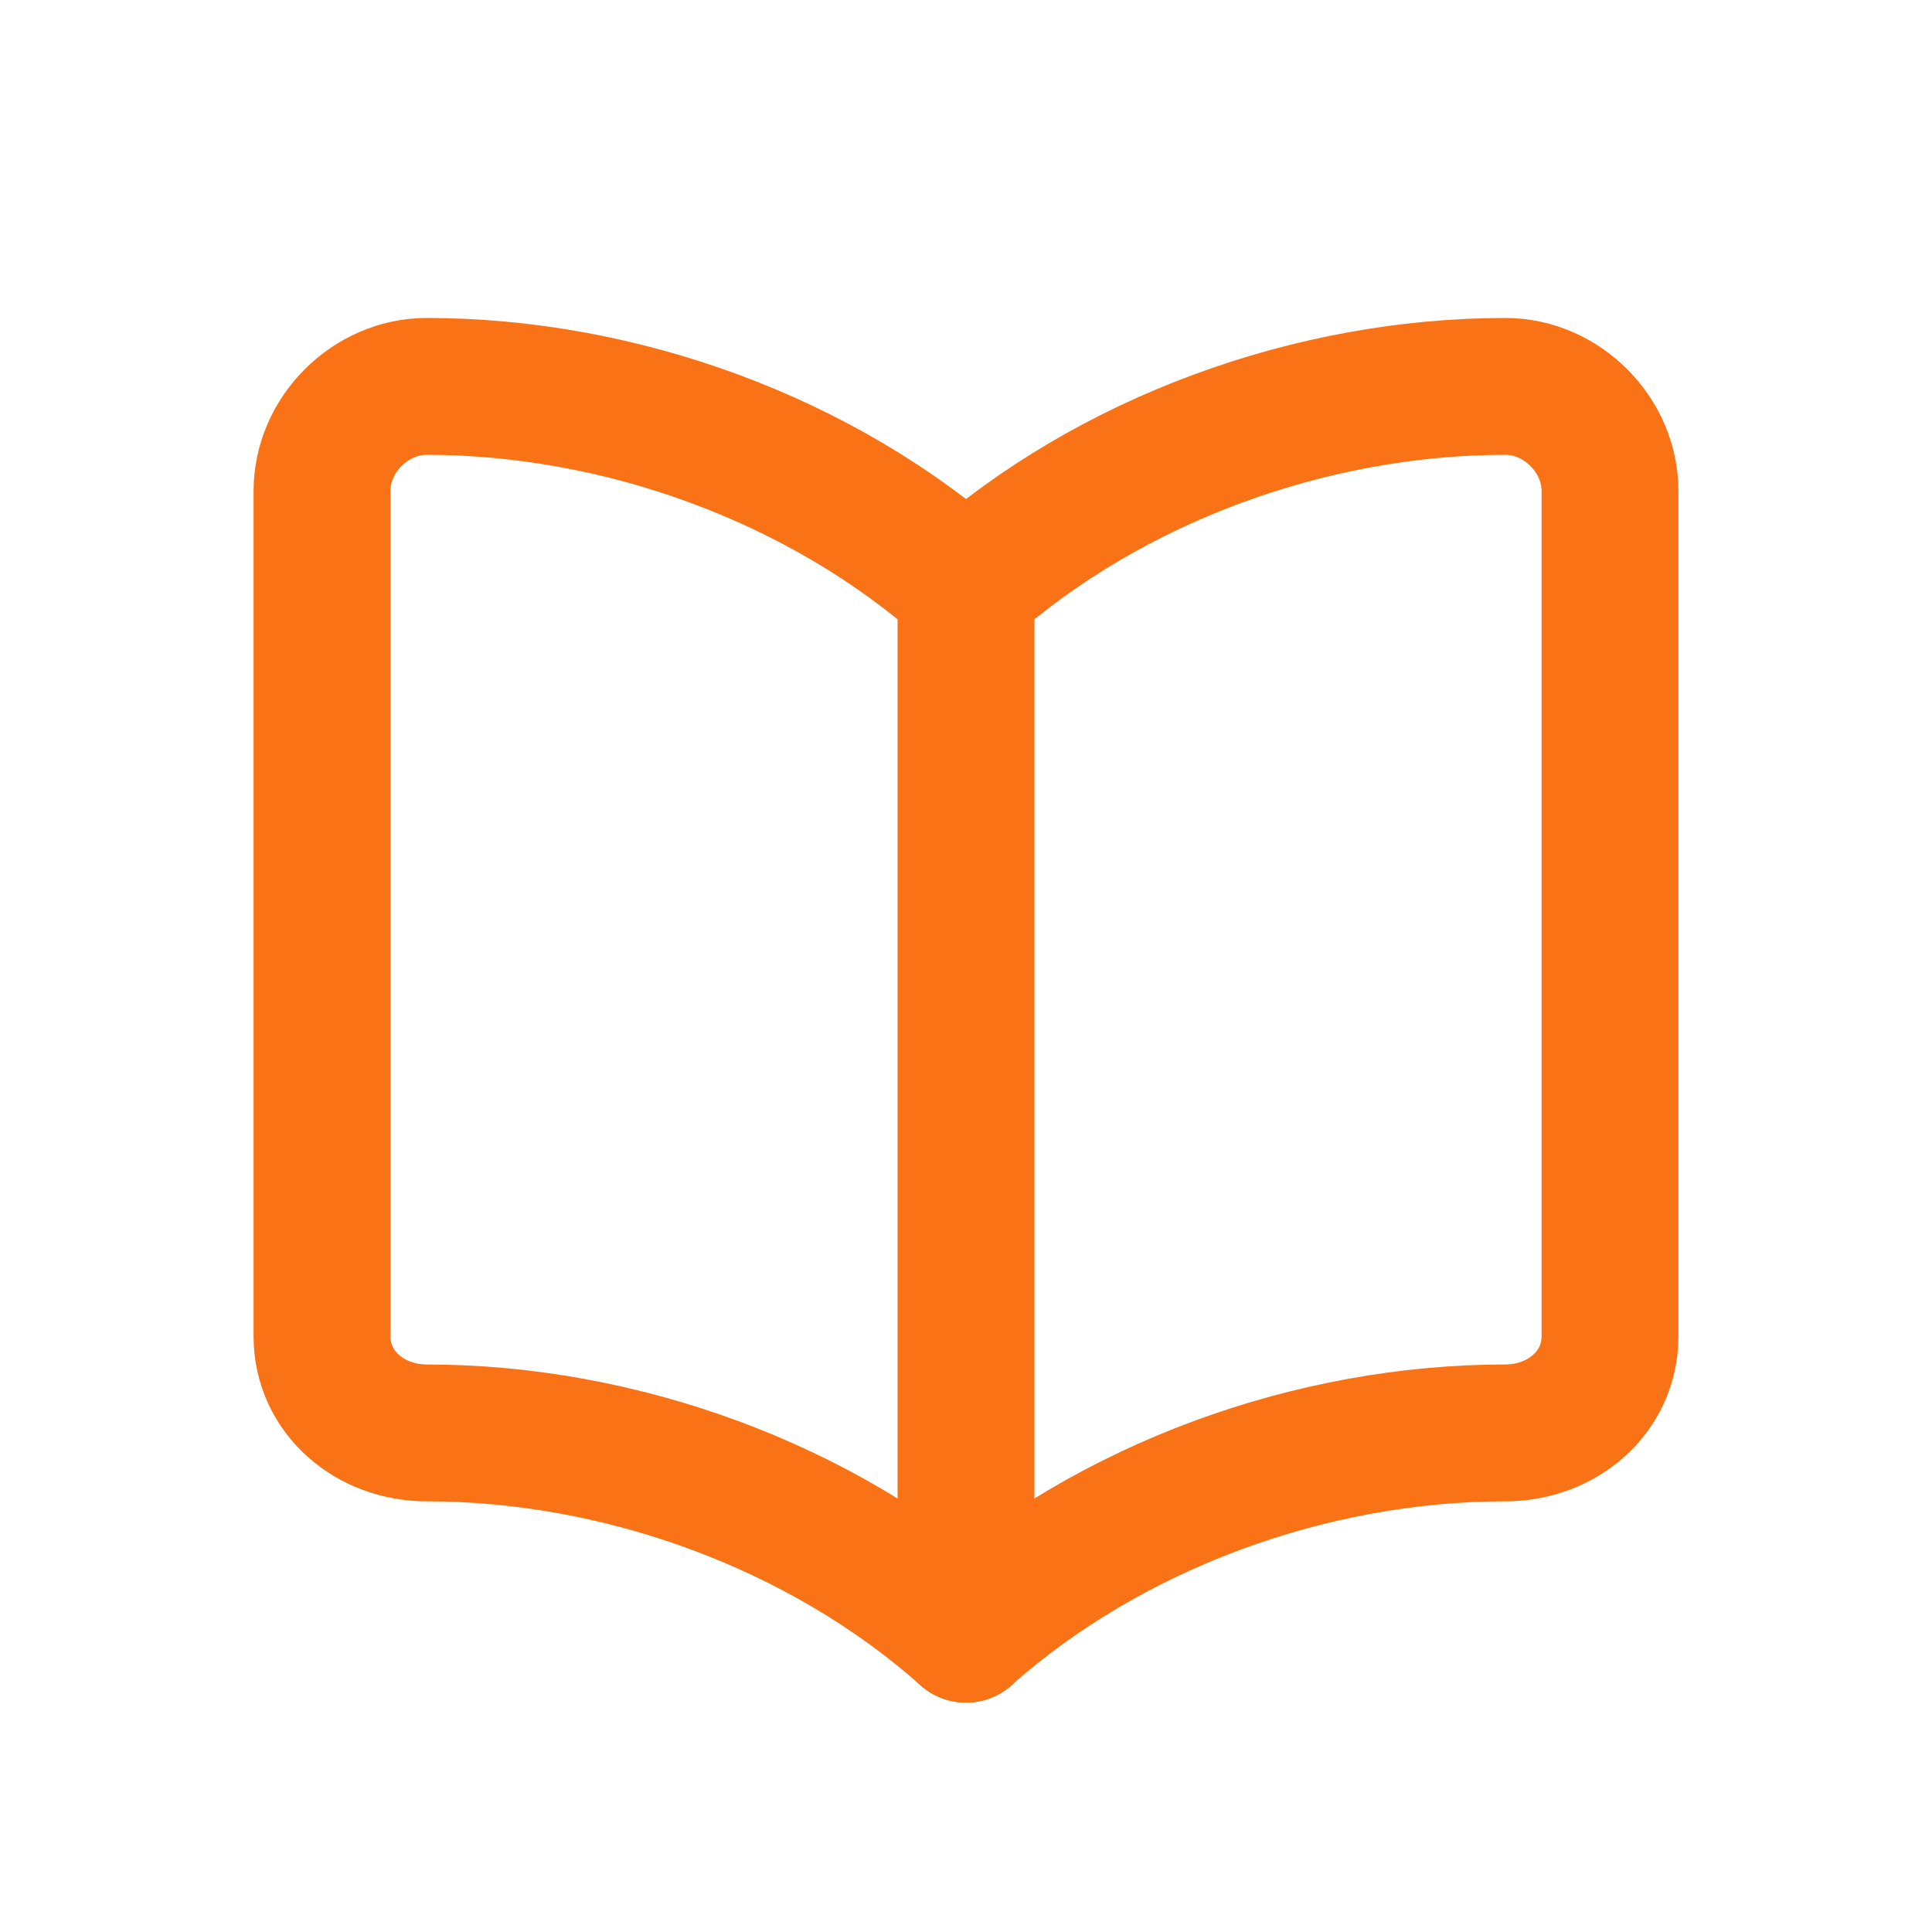
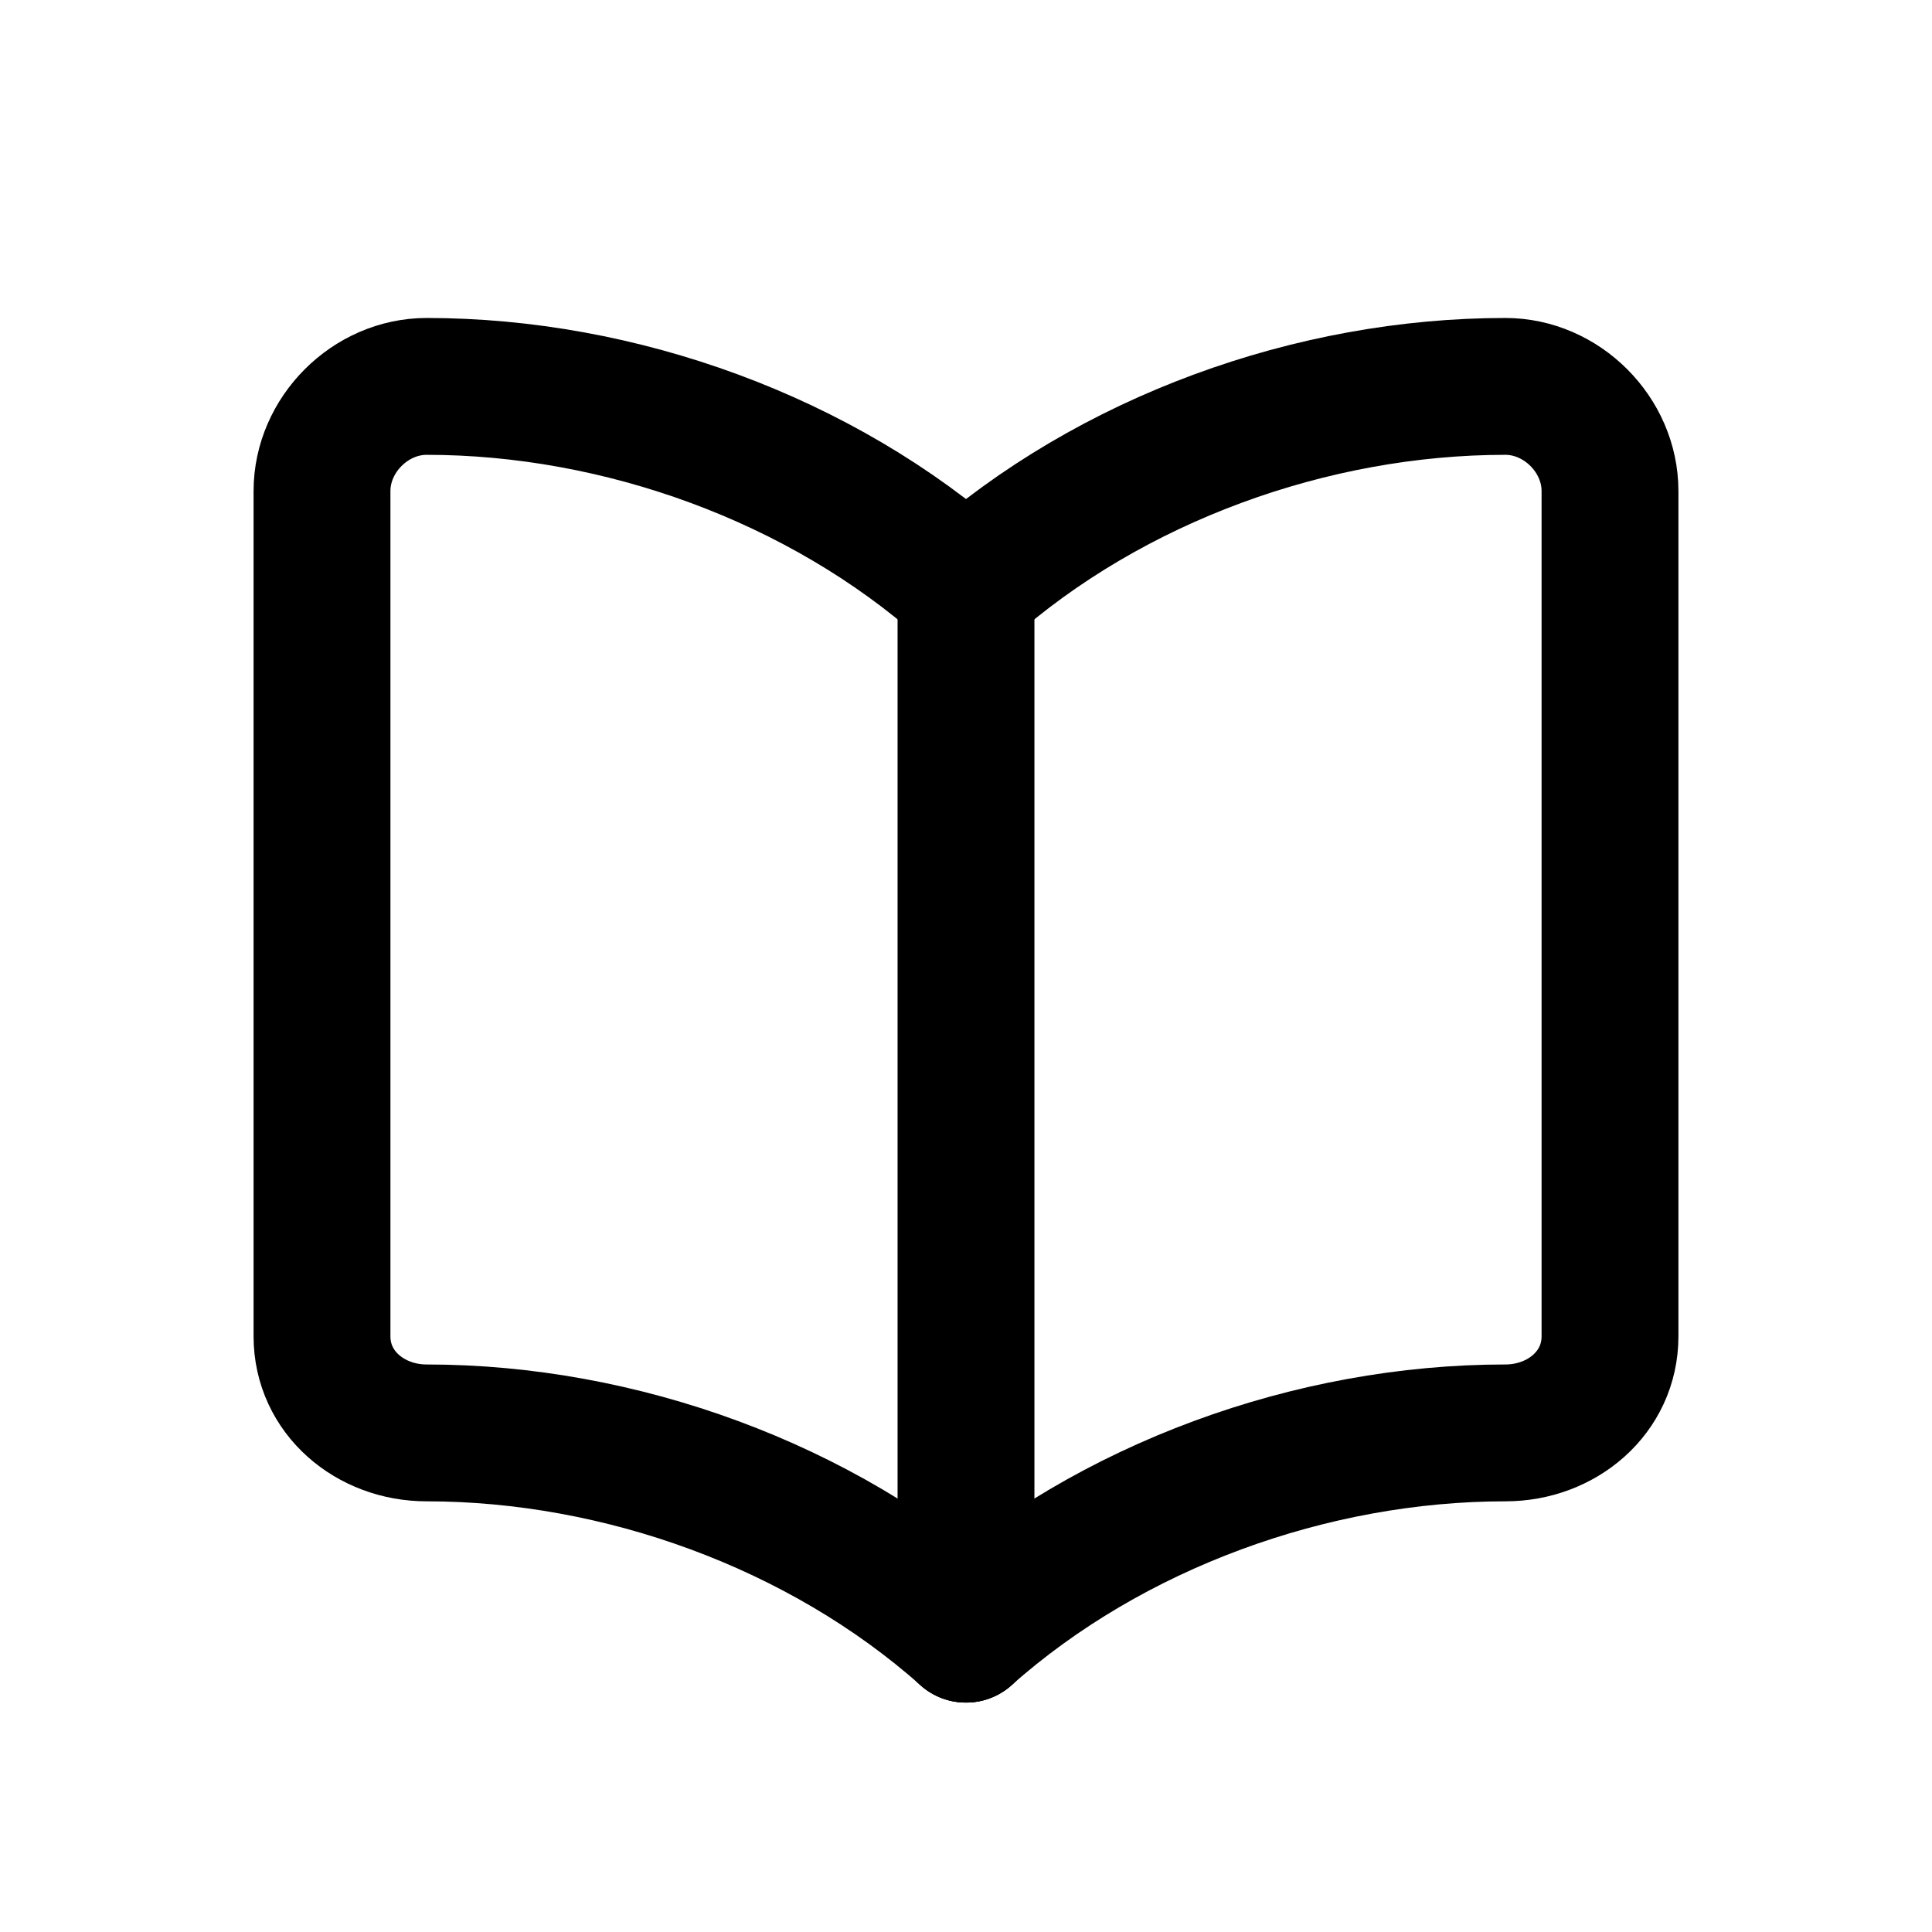
- <svg xmlns="http://www.w3.org/2000/svg" viewBox="0 0 24 24" fill="none" stroke="#F97316" stroke-width="1.7" stroke-linecap="round" stroke-linejoin="round">
+ <svg xmlns="http://www.w3.org/2000/svg" viewBox="0 0 24 24" fill="none" stroke="currentColor" stroke-width="1.7" stroke-linecap="round" stroke-linejoin="round">
  <path d="M12,7.3 C10.2,5.7 7.7,4.8 5.3,4.8 C4.6,4.8 4,5.4 4,6.1 L4,16.6 C4,17.3 4.6,17.8 5.3,17.8 C7.7,17.8 10.2,18.7 12,20.3" />
  <path d="M12,7.3 C13.8,5.7 16.3,4.8 18.7,4.8 C19.4,4.8 20,5.4 20,6.1 L20,16.6 C20,17.3 19.4,17.8 18.7,17.8 C16.3,17.8 13.8,18.7 12,20.3" />
  <path d="M12,7.3 L12,20.3" />
</svg>
